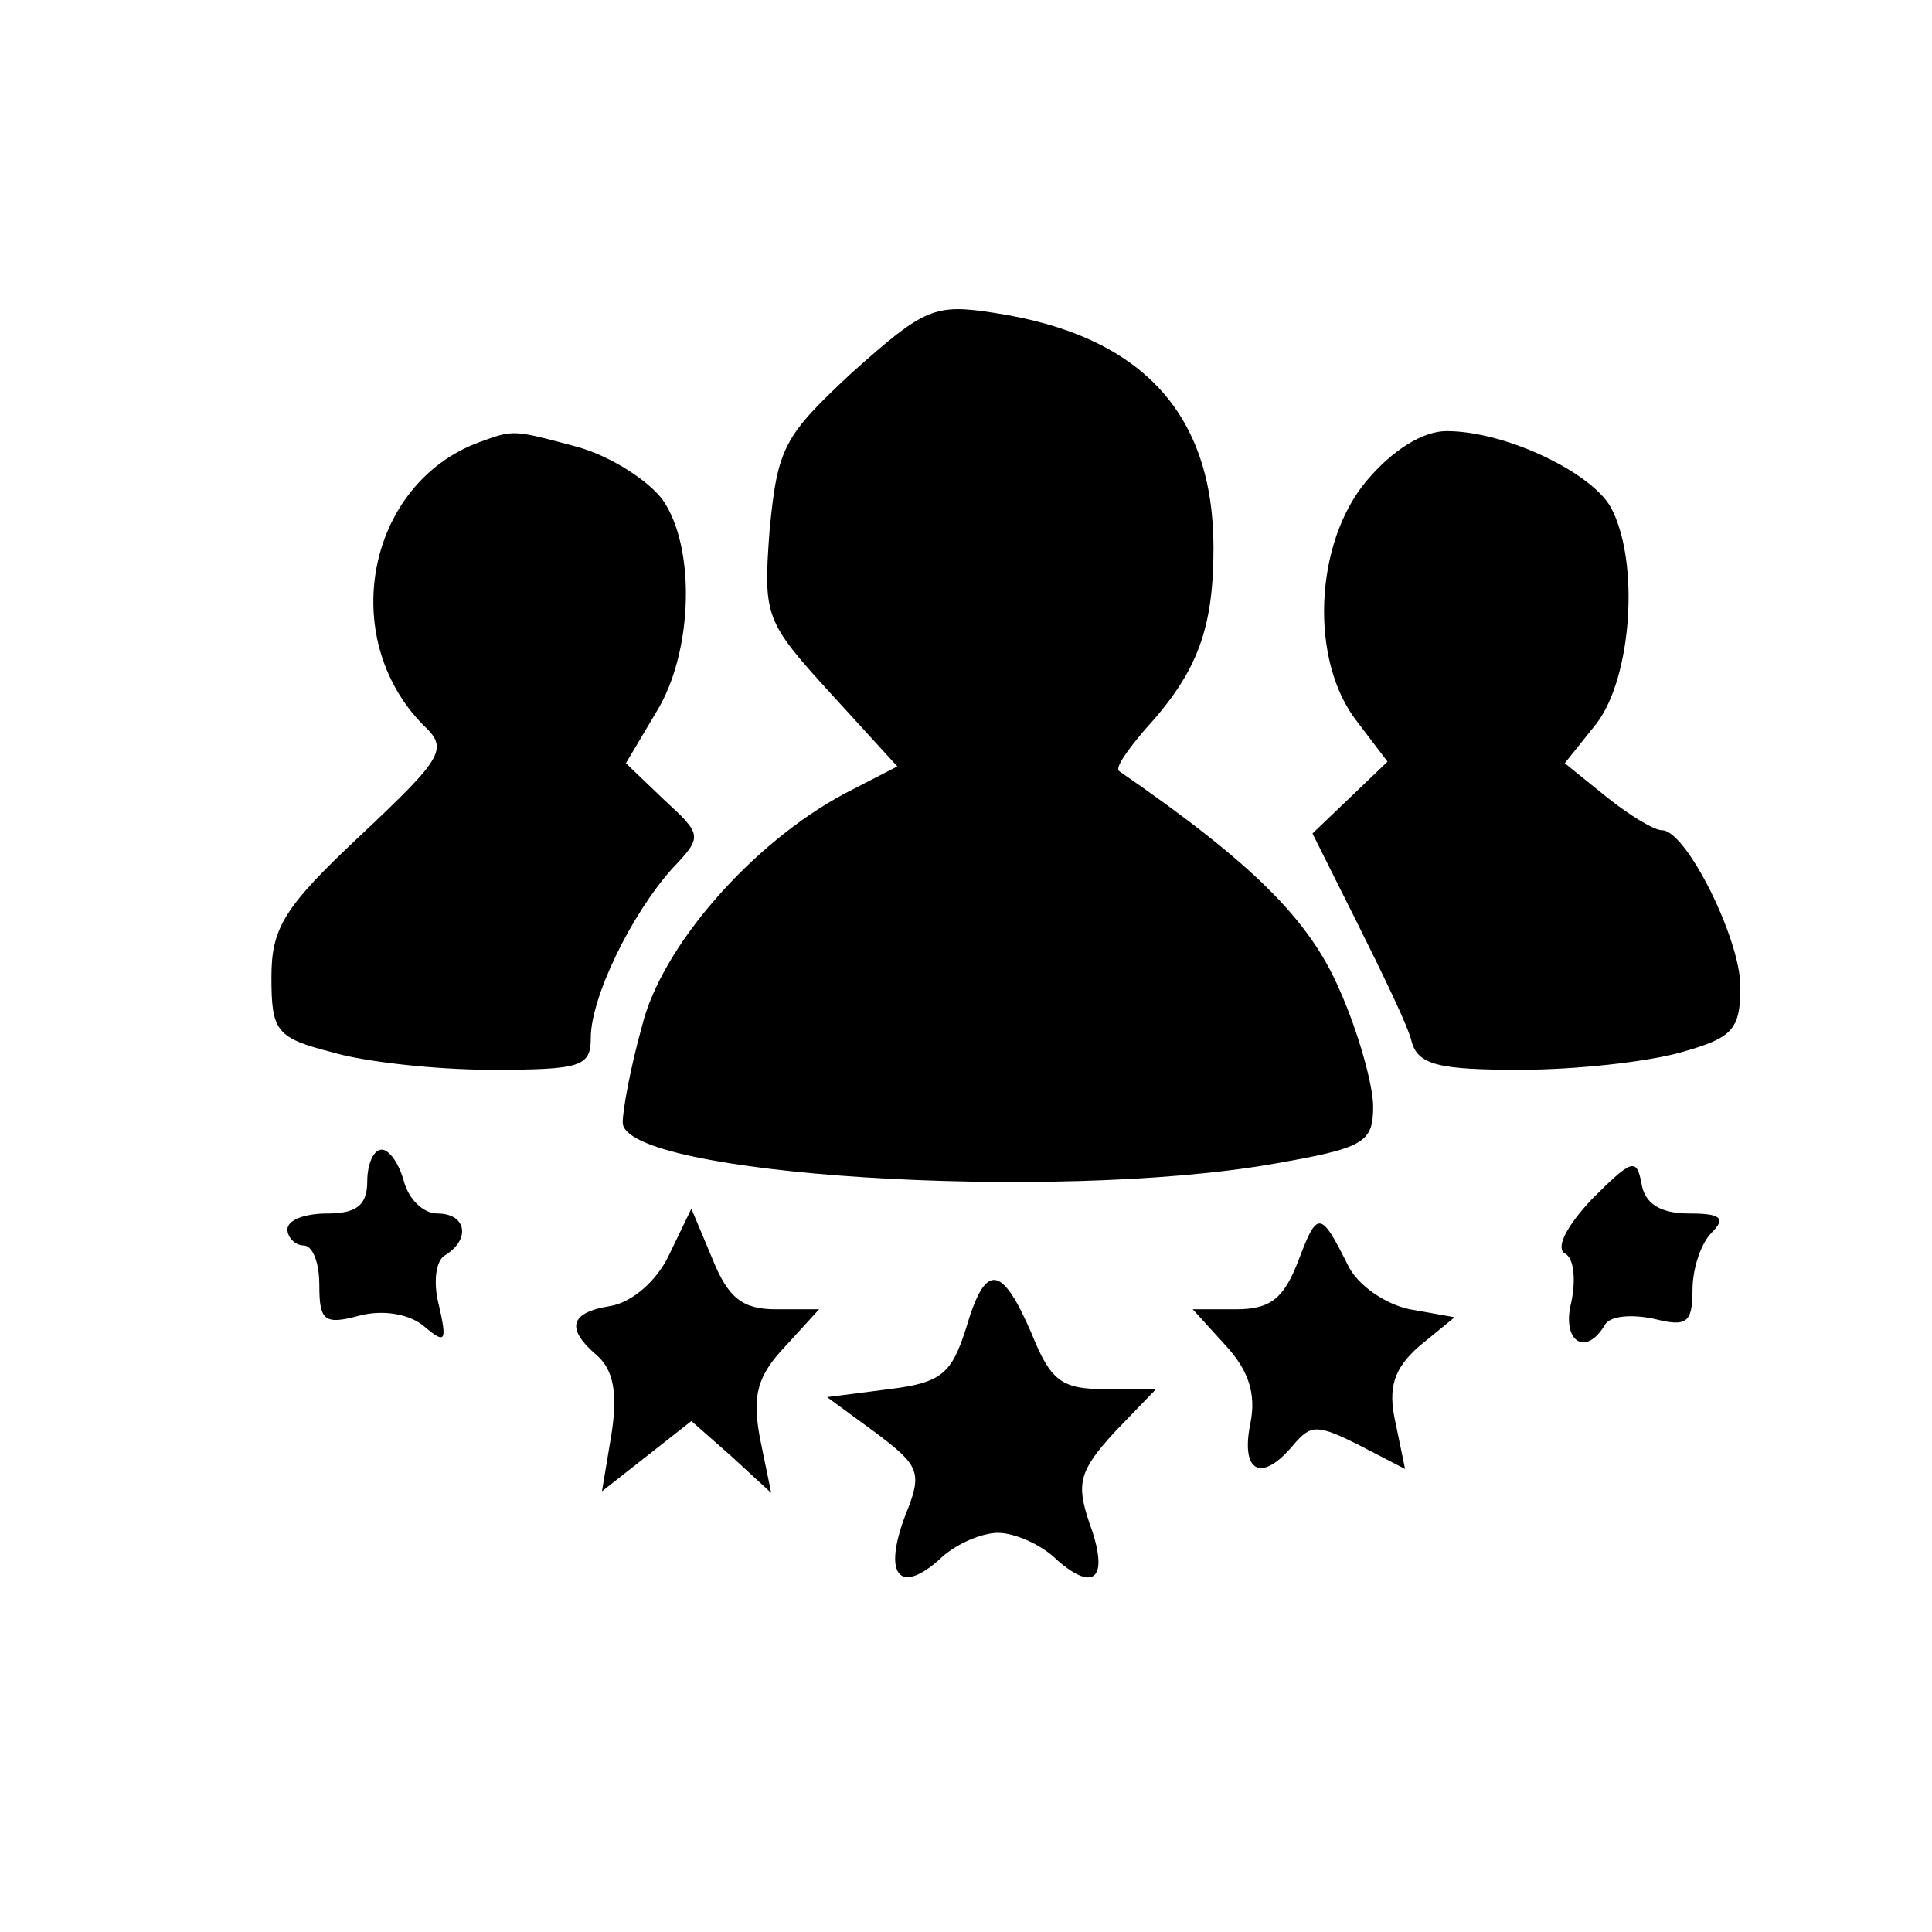
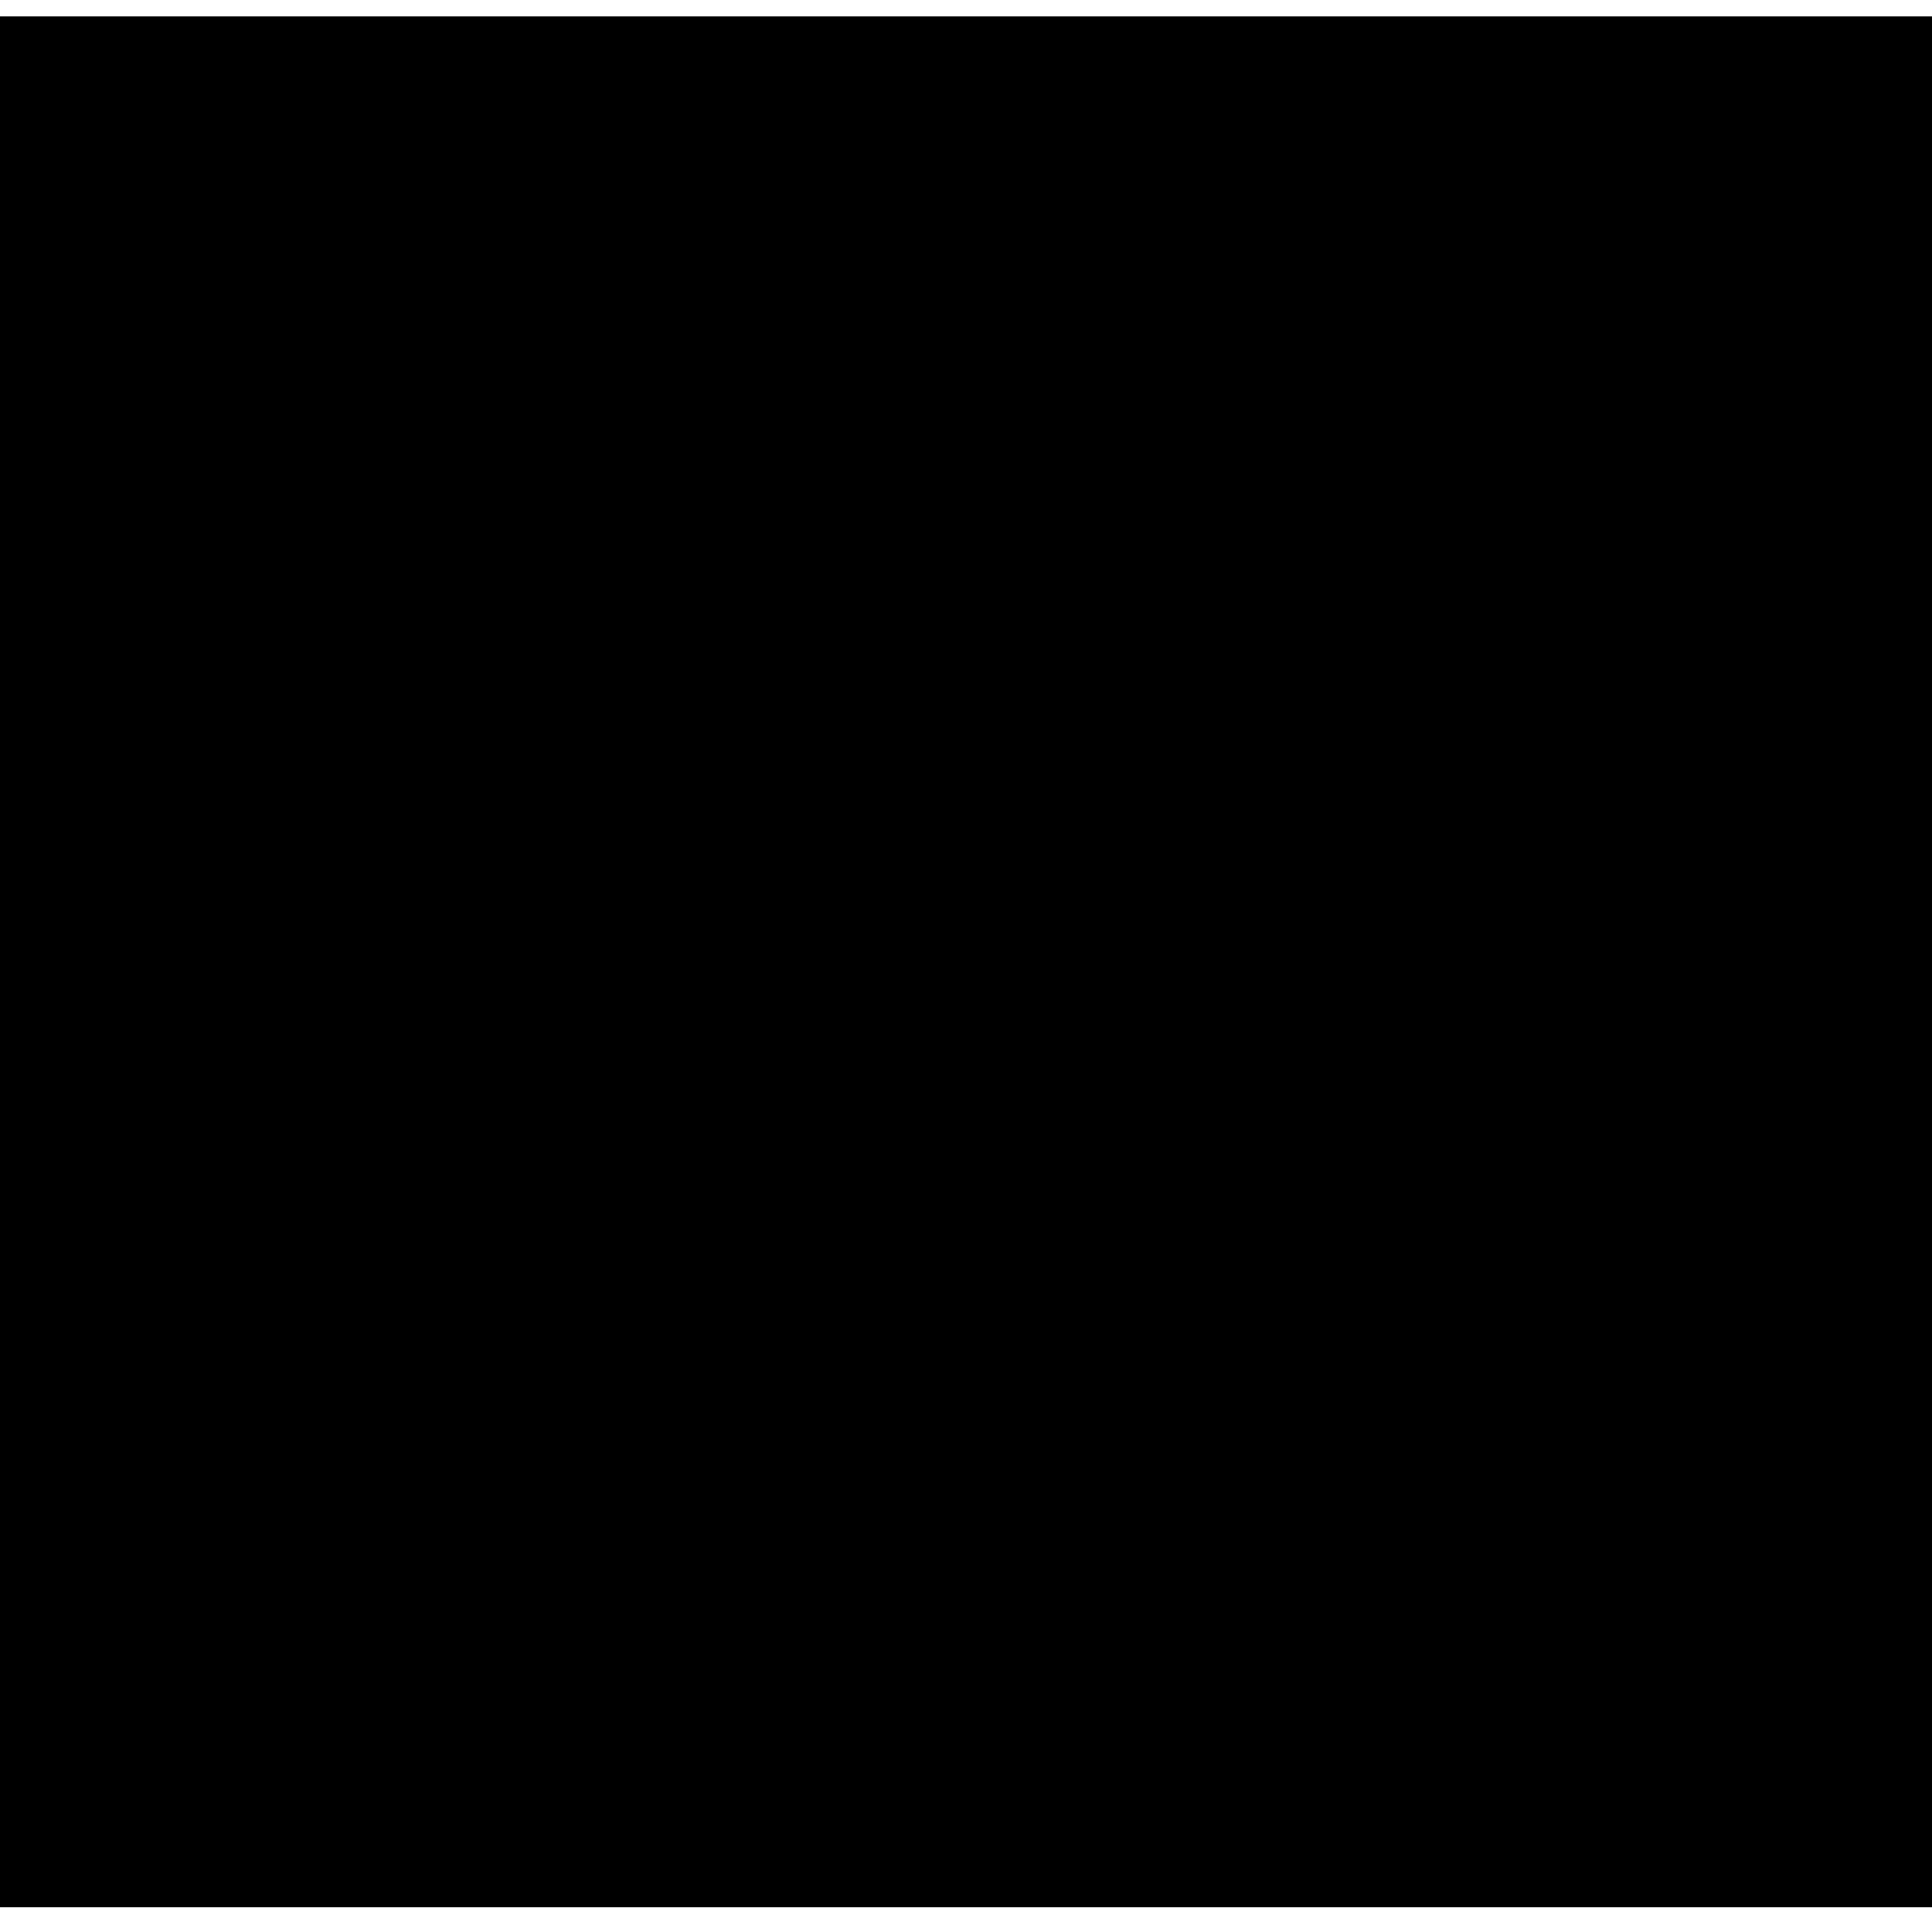
- <svg xmlns="http://www.w3.org/2000/svg" version="1.0" width="121pt" height="121pt" viewBox="0 0 121 121" preserveAspectRatio="xMidYMid meet">
-   <g transform="translate(0,121) scale(0.1,-0.1)" fill="#000000" stroke="none">
-     <path d="M534 977 c-43 -40 -47 -47 -52 -99 -4 -54 -3 -57 38 -102 l42 -46 -33 -17 c-58 -31 -115 -96 -127 -146 -7 -25 -12 -52 -12 -60 0 -33 269 -50 407 -26 57 10 63 13 63 36 0 13 -9 46 -21 73 -19 44 -54 79 -138 137 -3 2 5 13 16 26 33 36 43 63 43 114 0 84 -45 133 -137 147 -38 6 -44 3 -89 -37z" />
-     <path d="M300 933 c-70 -26 -89 -122 -35 -177 16 -15 13 -20 -39 -69 -48 -45 -56 -58 -56 -89 0 -34 3 -38 38 -47 20 -6 65 -11 100 -11 56 0 62 2 62 20 0 25 25 77 51 106 19 20 19 21 -5 43 l-24 23 19 32 c23 37 25 103 4 133 -9 12 -32 27 -53 33 -41 11 -40 11 -62 3z" />
-     <path d="M856 909 c-33 -39 -36 -113 -6 -151 l19 -25 -24 -23 -23 -22 28 -56 c16 -32 32 -65 34 -74 4 -15 17 -18 68 -18 35 0 80 5 101 11 32 9 37 14 37 41 0 30 -34 98 -49 98 -5 0 -20 9 -35 21 l-26 21 20 25 c22 29 27 101 9 135 -12 22 -66 48 -103 48 -15 0 -34 -12 -50 -31z" />
-     <path d="M230 470 c0 -15 -7 -20 -25 -20 -14 0 -25 -4 -25 -10 0 -5 5 -10 10 -10 6 0 10 -11 10 -25 0 -22 3 -25 25 -19 15 4 32 1 41 -7 13 -11 14 -9 9 13 -4 15 -2 29 4 32 16 10 13 26 -5 26 -9 0 -18 9 -21 20 -3 11 -9 20 -14 20 -5 0 -9 -9 -9 -20z" />
-     <path d="M997 459 c-15 -16 -23 -30 -17 -34 6 -3 7 -17 4 -31 -6 -24 9 -34 21 -14 3 6 17 7 31 4 20 -5 24 -3 24 18 0 13 5 29 12 36 9 9 6 12 -14 12 -18 0 -28 6 -30 19 -3 16 -6 15 -31 -10z" />
-     <path d="M419 424 c-8 -17 -24 -30 -37 -32 -25 -4 -28 -14 -8 -31 10 -9 13 -23 9 -49 l-6 -36 28 22 28 22 25 -22 25 -23 -7 34 c-5 27 -2 39 16 58 l21 23 -27 0 c-21 0 -30 7 -40 32 l-13 31 -14 -29z" />
-     <path d="M813 420 c-9 -23 -17 -30 -39 -30 l-27 0 20 -22 c15 -16 20 -31 16 -50 -6 -30 7 -37 27 -13 11 13 15 13 41 0 l29 -15 -6 29 c-5 22 -1 34 15 48 l22 18 -28 5 c-15 3 -33 15 -39 28 -17 34 -19 34 -31 2z" />
-     <path d="M605 378 c-9 -28 -15 -34 -48 -38 l-39 -5 30 -22 c28 -21 30 -25 19 -52 -14 -37 -4 -50 21 -28 10 10 27 17 37 17 10 0 27 -7 37 -17 24 -21 33 -11 20 24 -8 24 -6 32 16 56 l26 27 -32 0 c-27 0 -34 5 -46 35 -19 44 -29 44 -41 3z" />
+ <svg xmlns="http://www.w3.org/2000/svg" version="1.0" width="235pt" height="235pt" viewBox="0 0 235 235" preserveAspectRatio="xMidYMid meet">
+   <g transform="translate(0,235) scale(0.1,-0.1)" fill="#000000" stroke="none">
+     <path d="M0 1180 l0 -1150 1175 0 1175 0 0 1150 0 1150 -1175 0 -1175 0 0 -1150z" />
  </g>
</svg>
